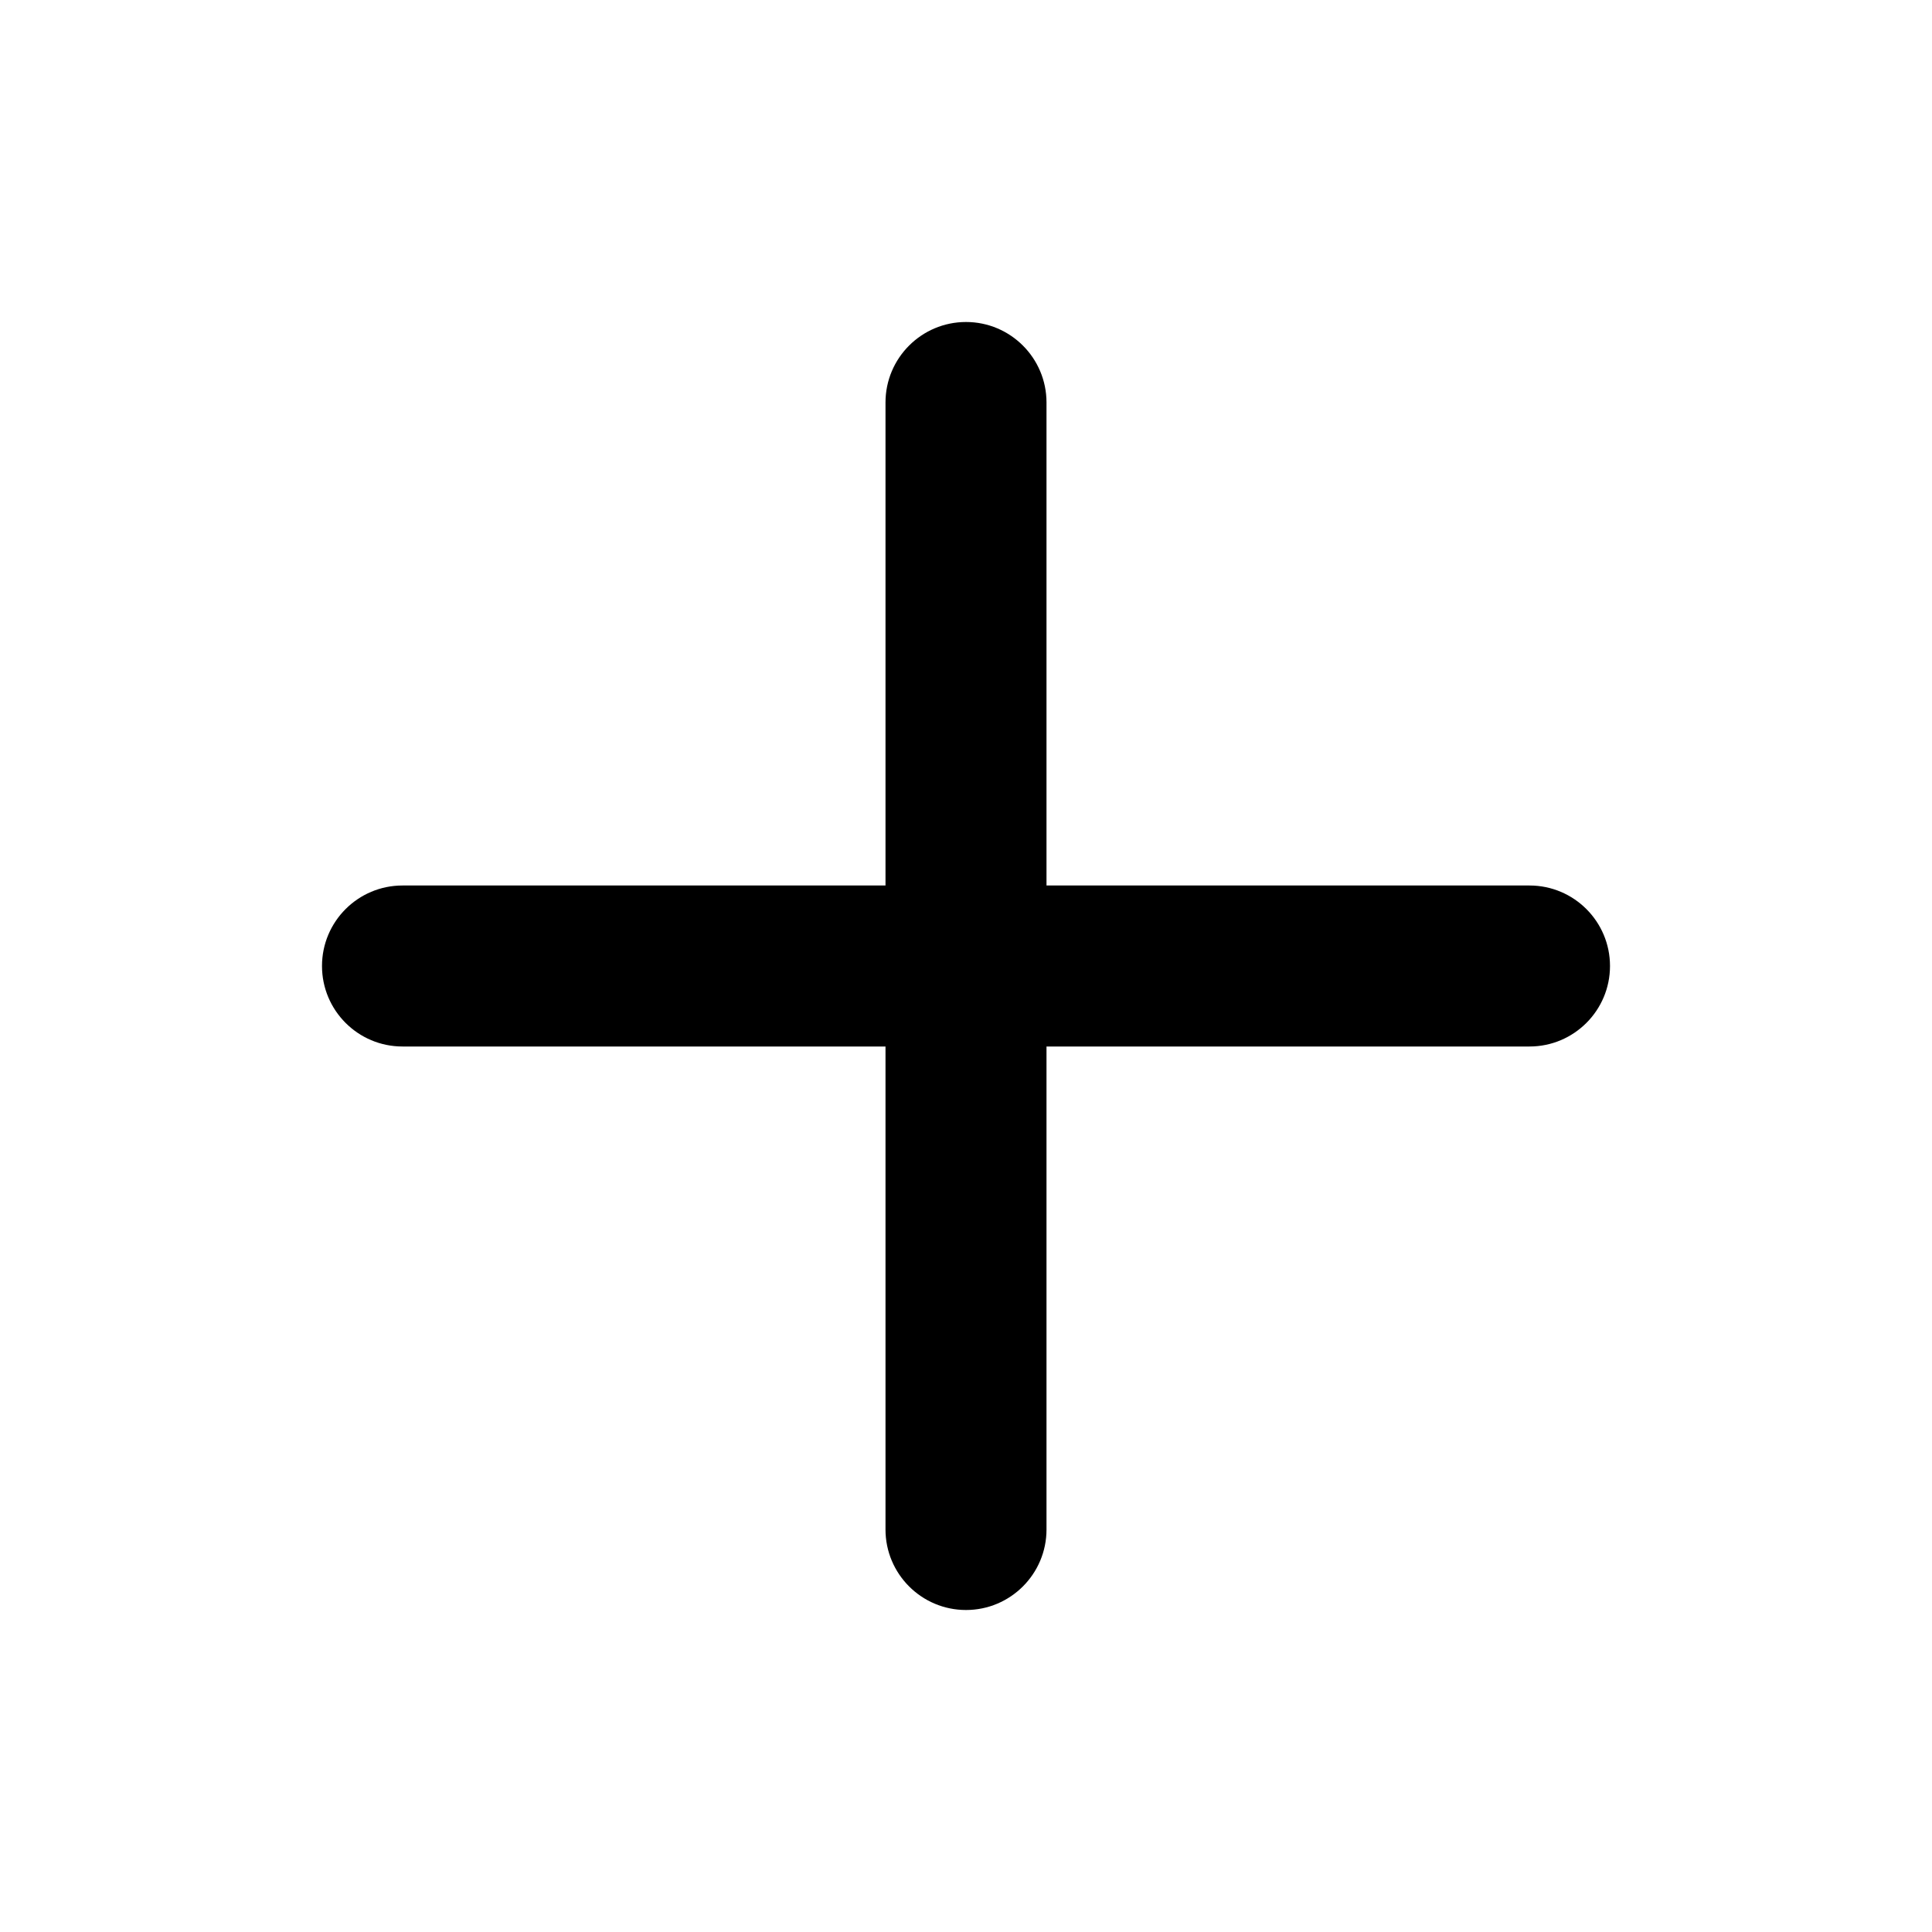
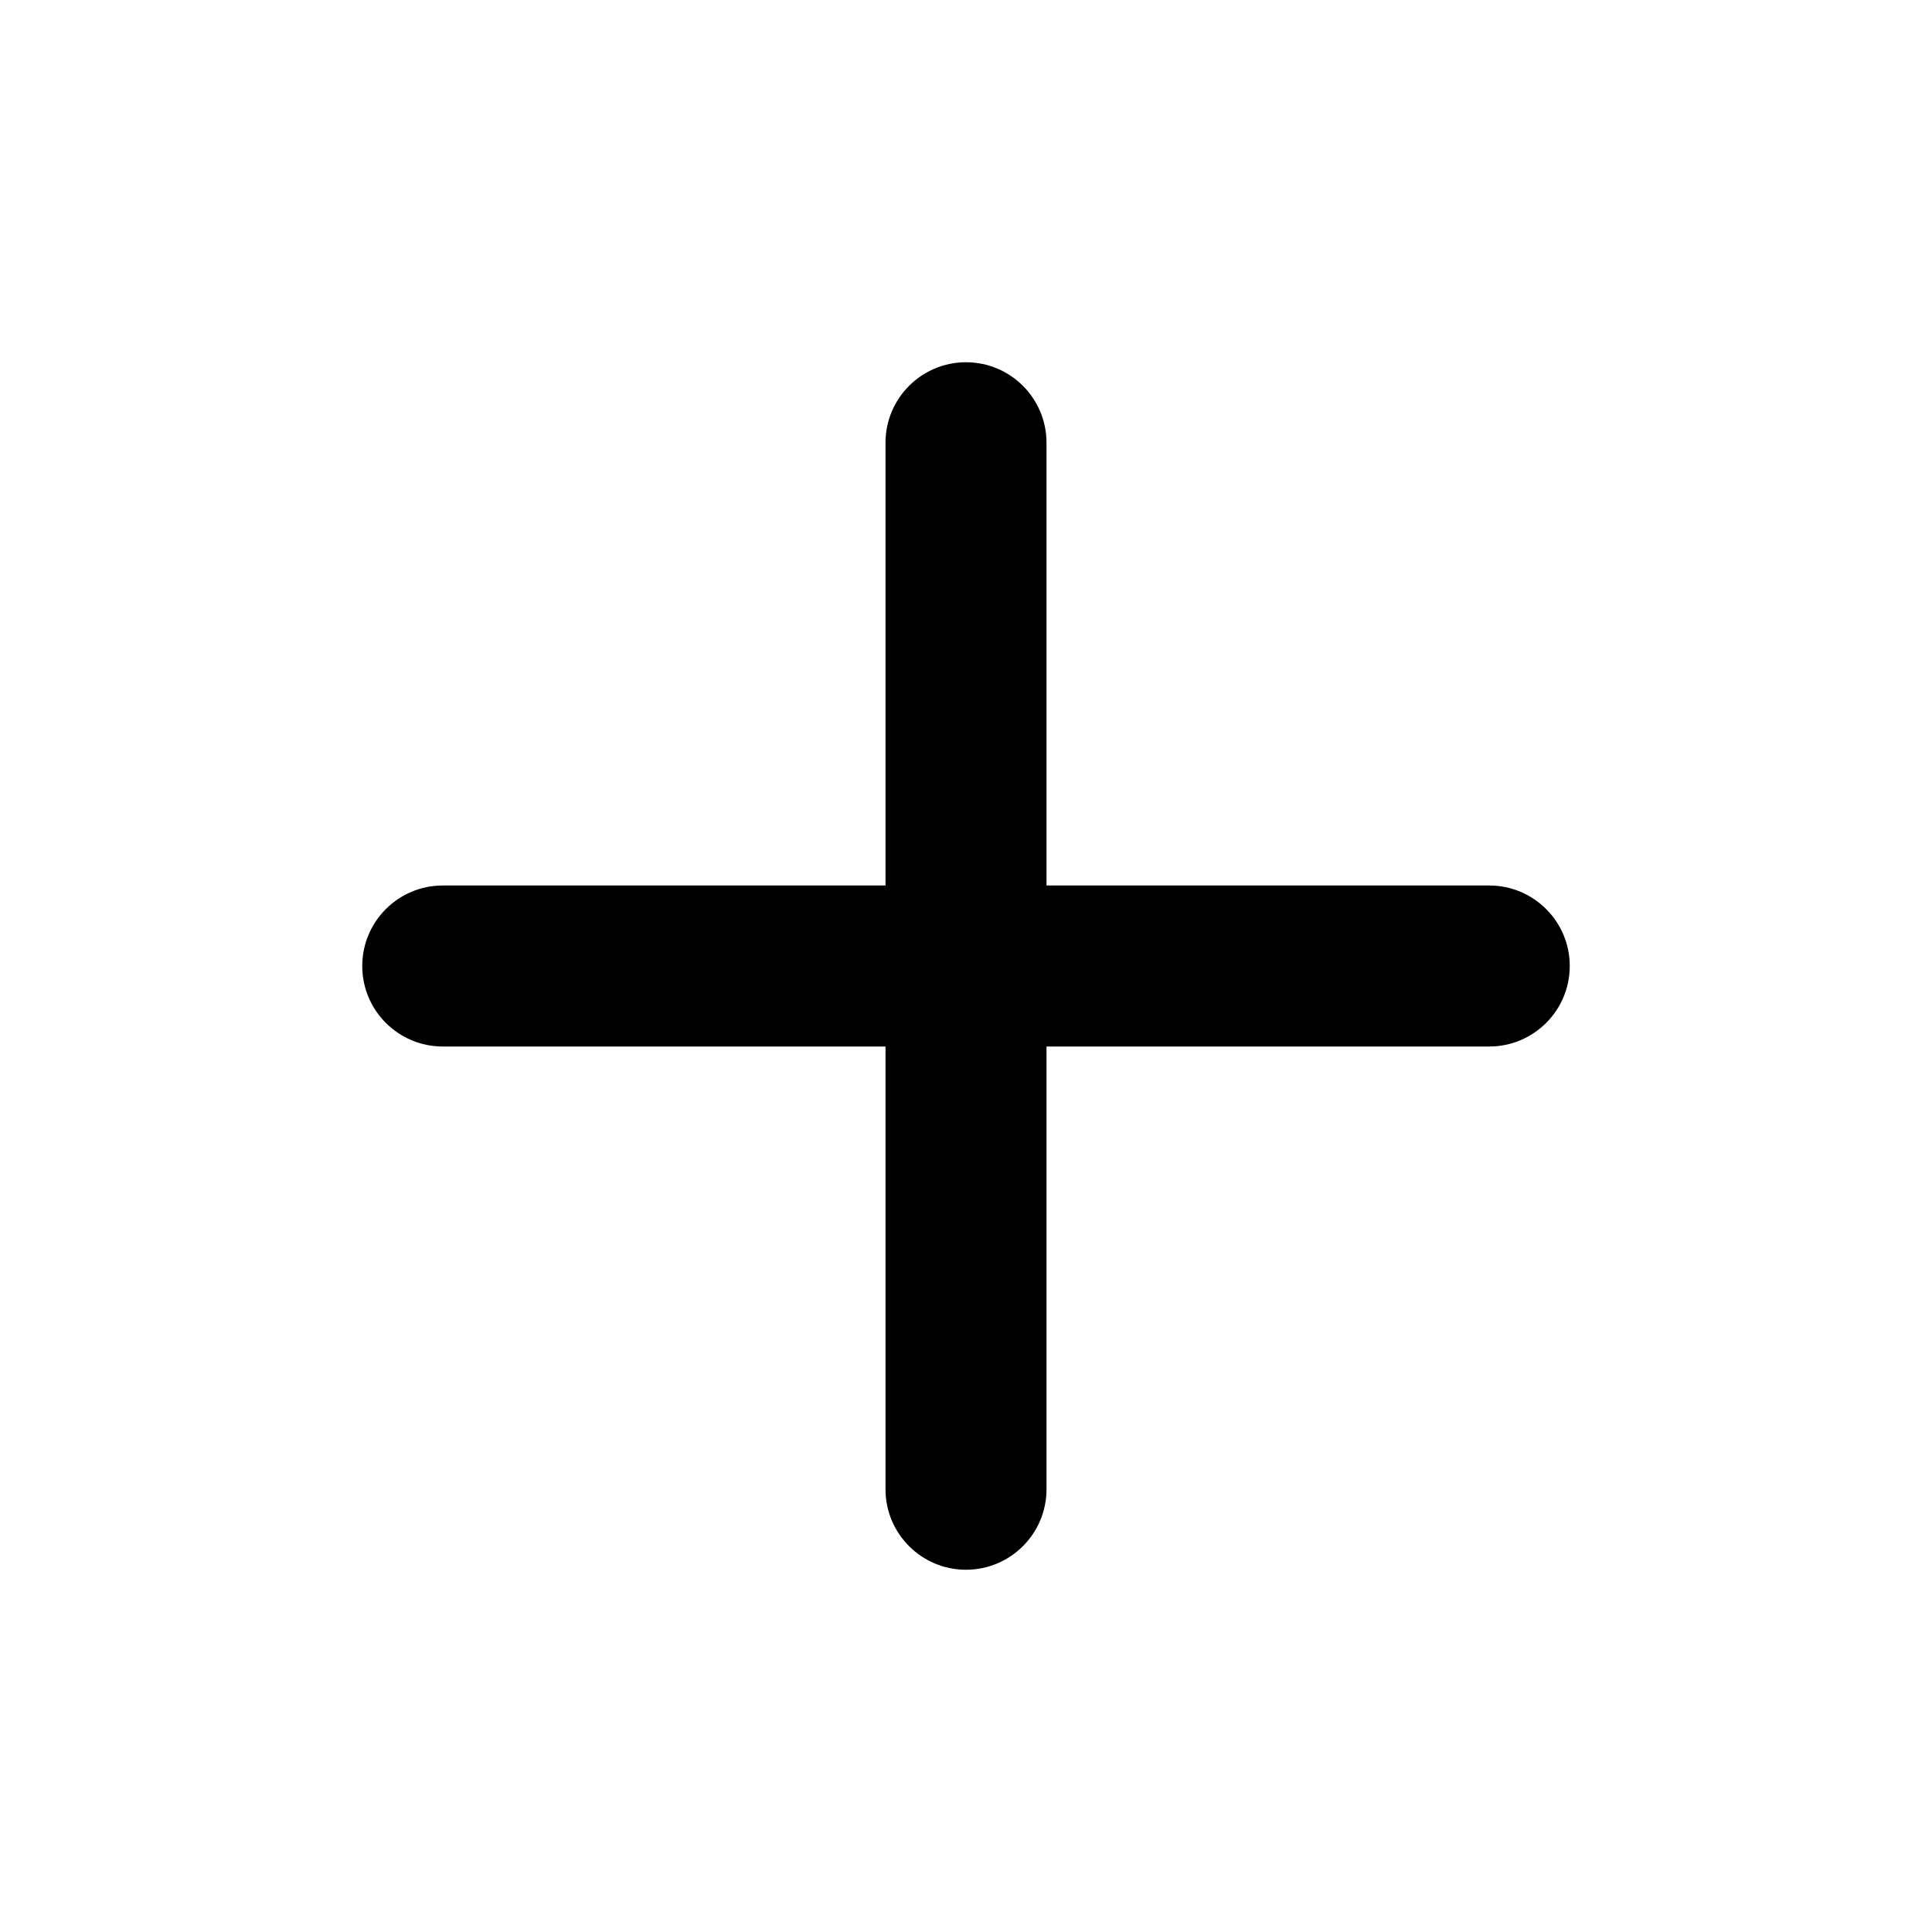
<svg xmlns="http://www.w3.org/2000/svg" viewBox="0 0 24 24" fill="currentColor">
-   <path d="M12 20C11.448 20 11 19.552 11 19V13H5C4.448 13 4 12.552 4 12C4 11.448 4.448 11 5 11L11 11V5C11 4.448 11.448 4 12 4C12.552 4 13 4.448 13 5V11H19C19.552 11 20 11.448 20 12C20 12.552 19.552 13 19 13L13 13V19C13 19.552 12.552 20 12 20Z" fill="currentColor" />
+   <path d="M12 4.5C12.552 4.5 13 4.948 13 5.5V11H18.5C19.052 11 19.5 11.448 19.5 12C19.5 12.552 19.052 13 18.5 13H13V18.5C13 19.052 12.552 19.5 12 19.5C11.448 19.5 11 19.052 11 18.5V13H5.5C4.948 13 4.5 12.552 4.5 12C4.5 11.448 4.948 11 5.5 11H11V5.5C11 4.948 11.448 4.5 12 4.5Z" fill="currentColor" />
</svg>
